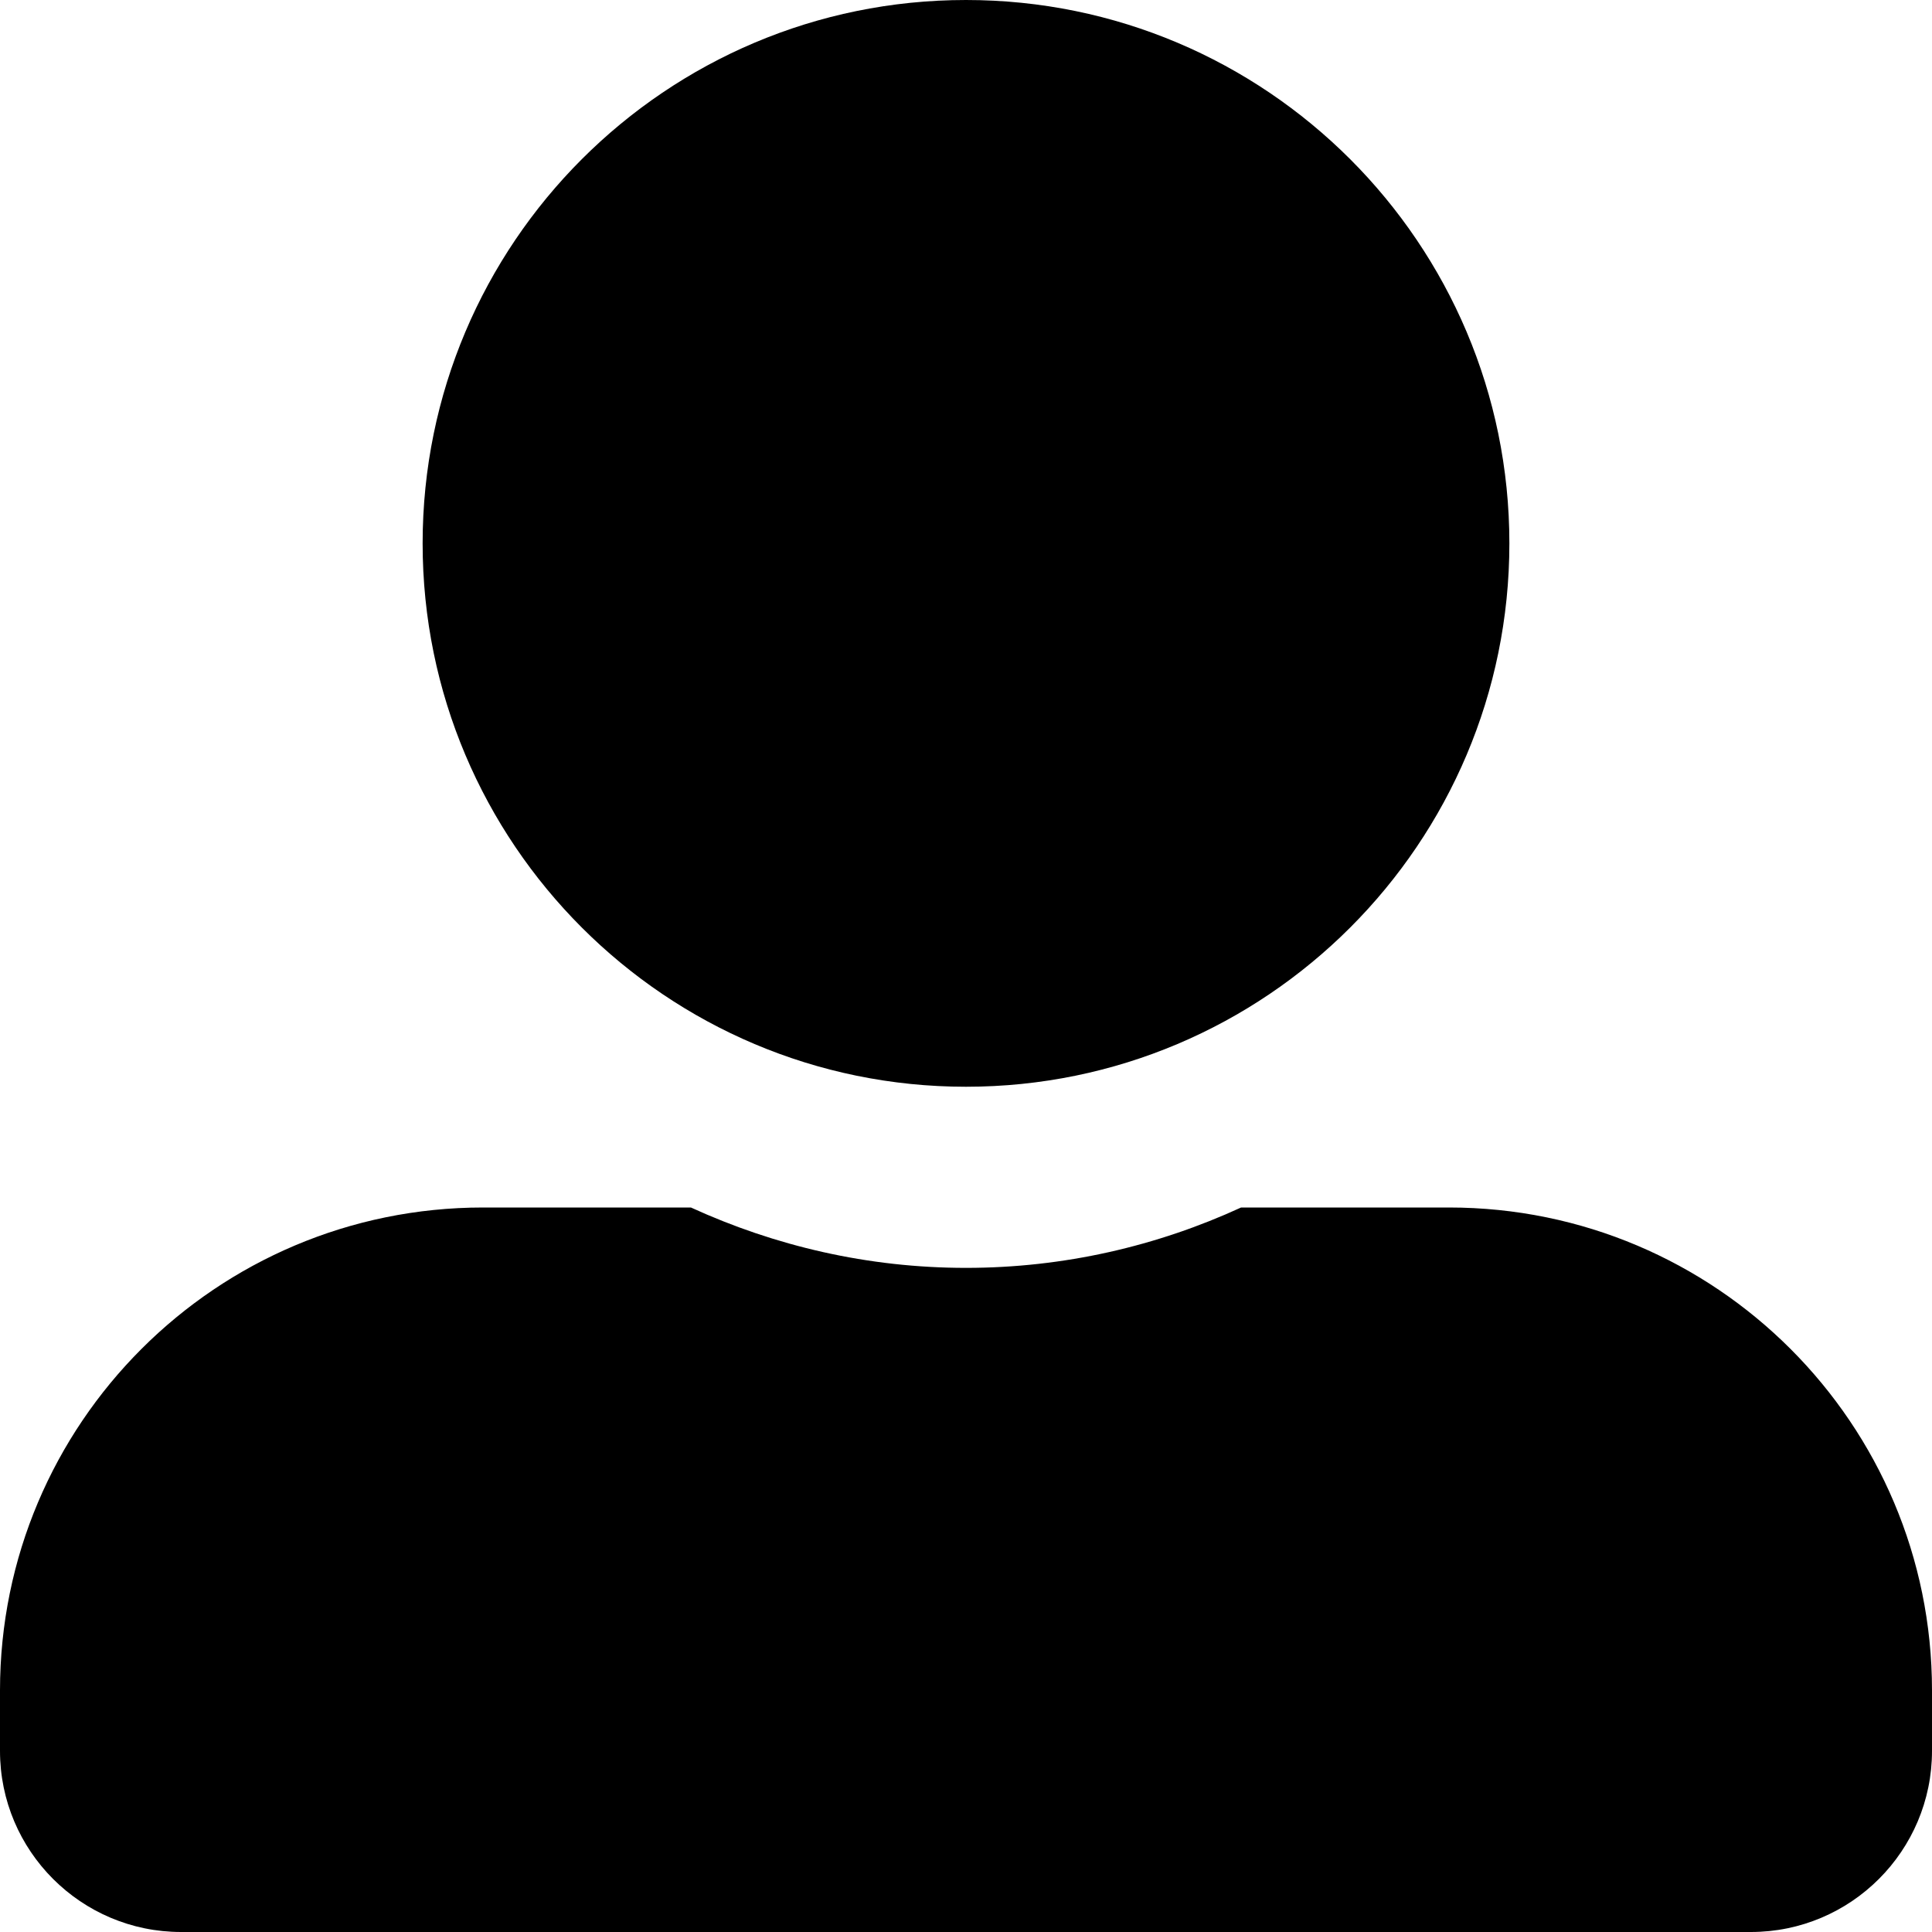
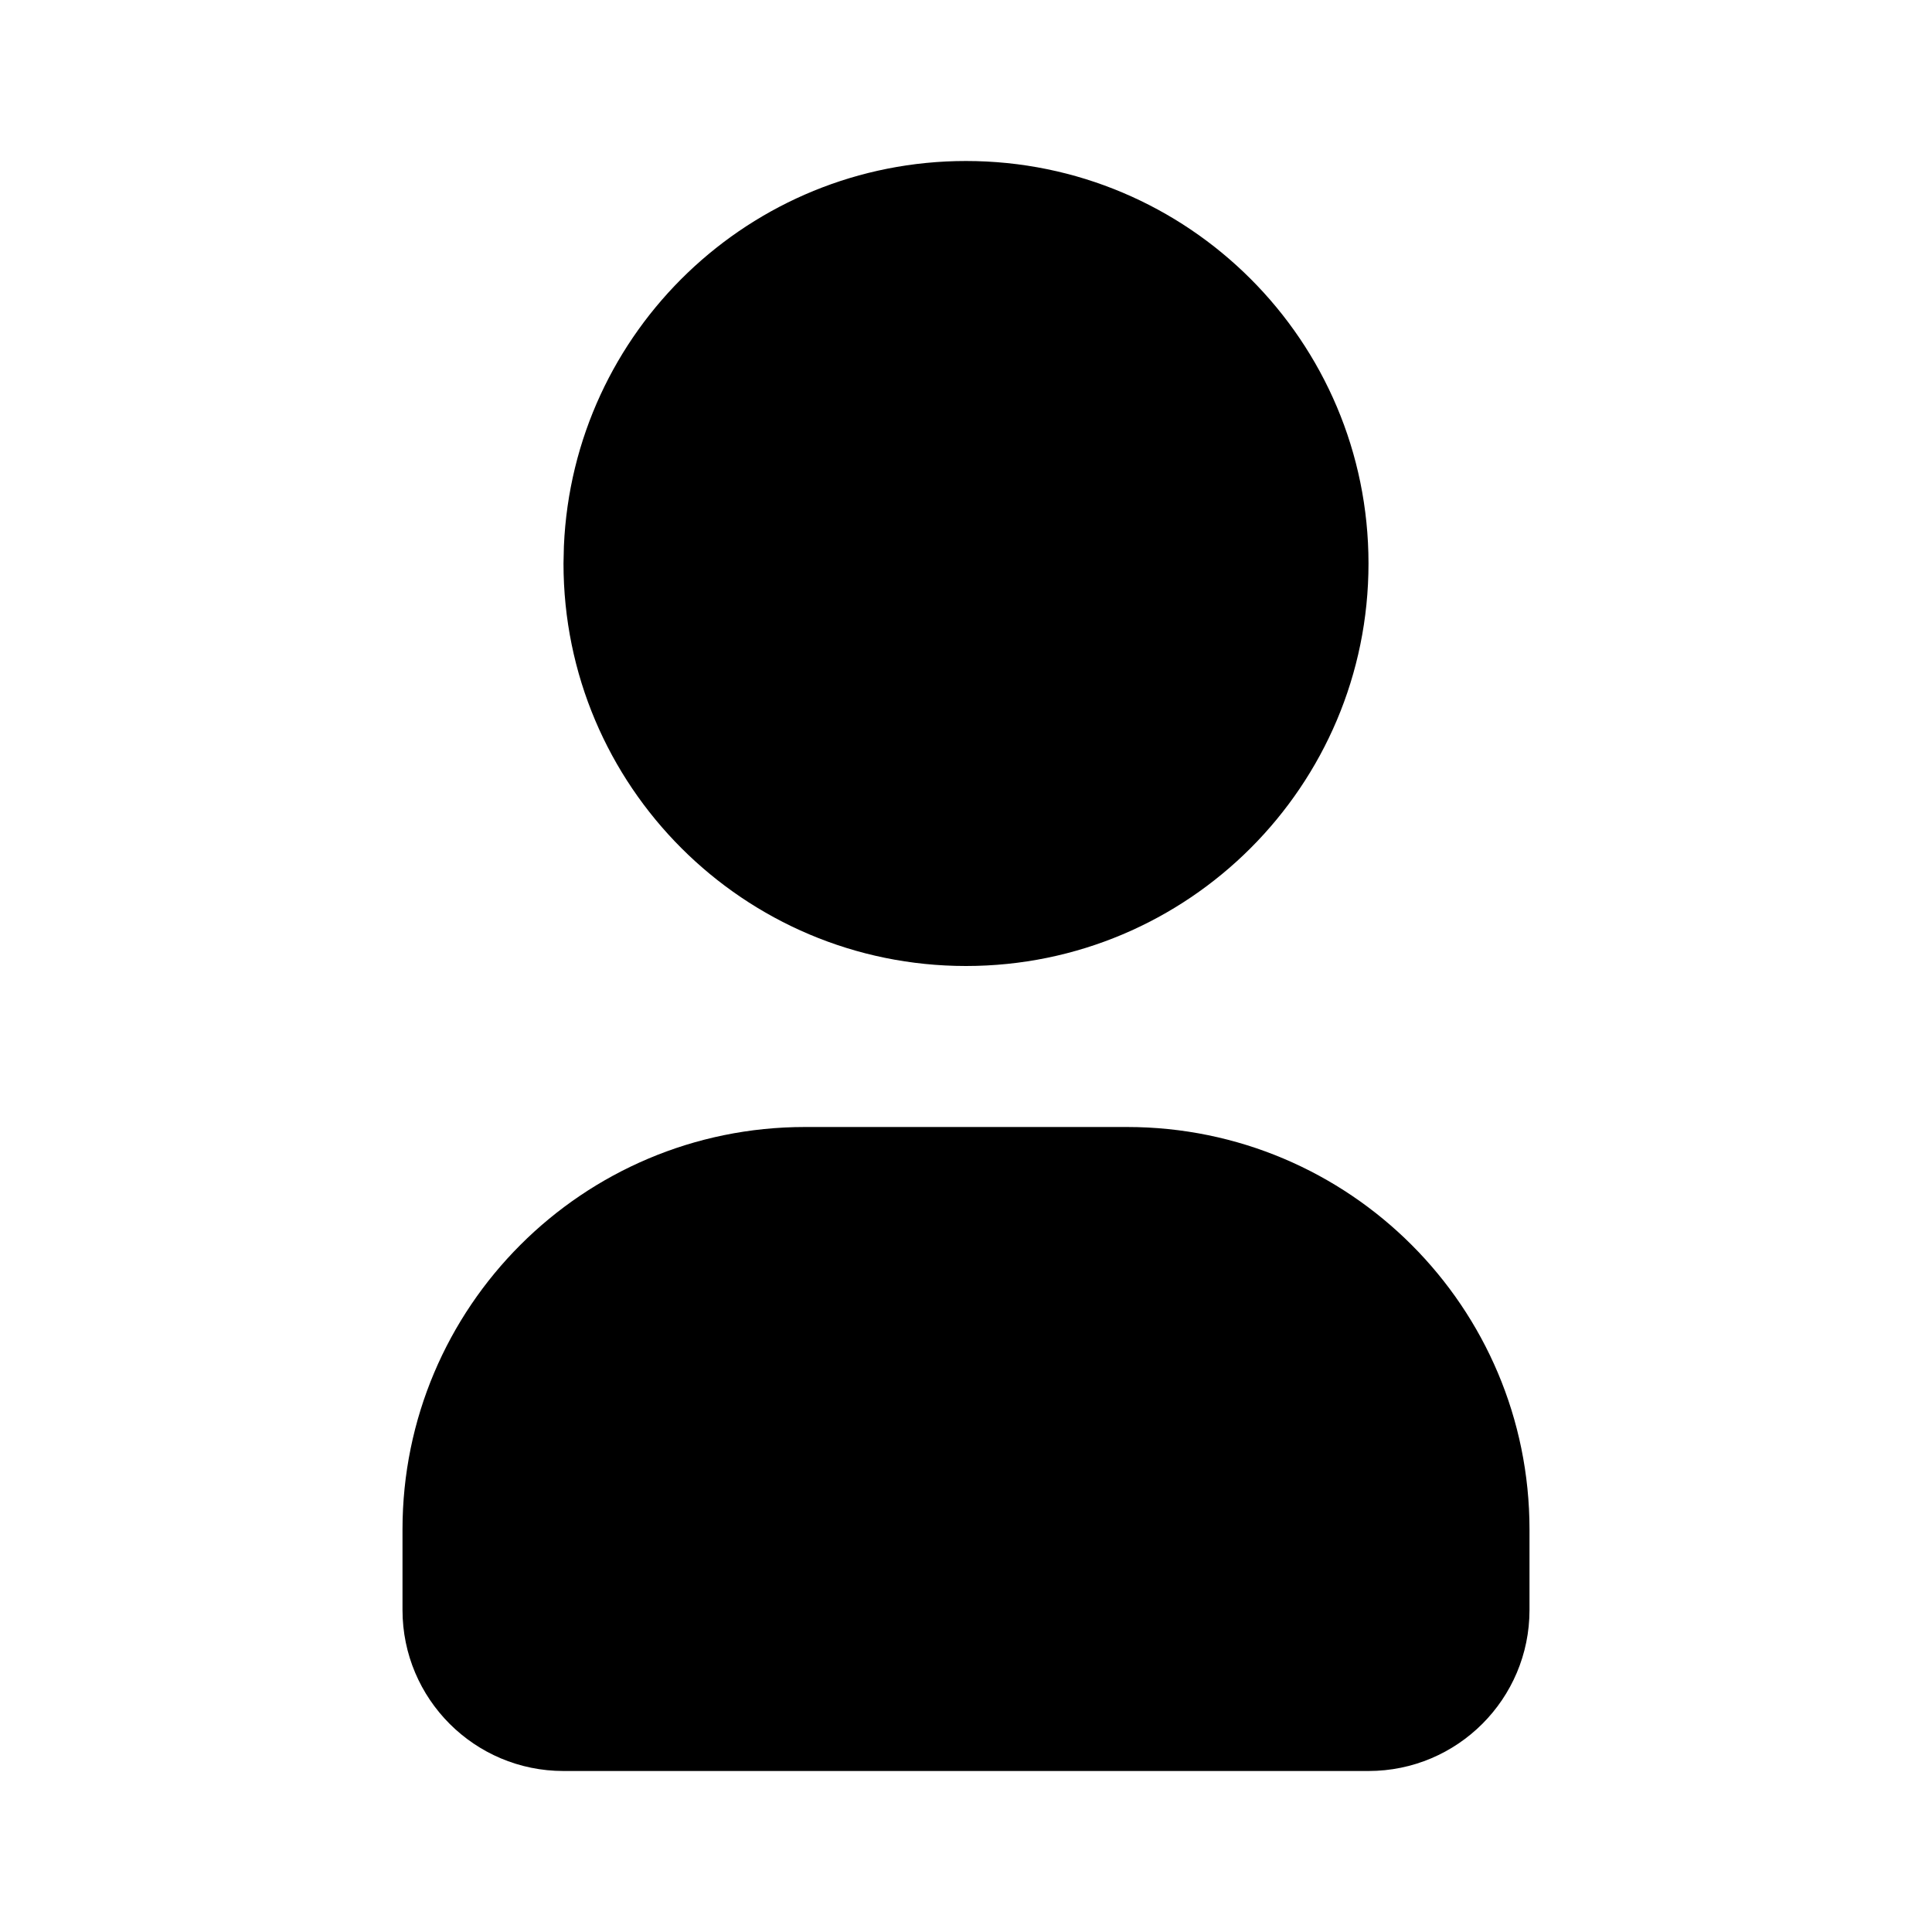
- <svg xmlns="http://www.w3.org/2000/svg" stroke="currentColor" fill="currentColor" stroke-width="0" viewBox="0 0 512 512" height="1em" width="1em">
-   <path d="M256 288c79.5 0 144-64.5 144-144S335.5 0 256 0 112 64.5 112 144s64.5 144 144 144zm128 32h-55.1c-22.2 10.2-46.9 16-72.9 16s-50.6-5.8-72.9-16H128C57.3 320 0 377.3 0 448v16c0 26.5 21.5 48 48 48h416c26.5 0 48-21.5 48-48v-16c0-70.7-57.3-128-128-128z" />
+ <svg xmlns="http://www.w3.org/2000/svg" stroke="currentColor" fill="currentColor" stroke-width="0" viewBox="0 0 24 24" height="1em" width="1em">
+   <path d="M12 2a5 5 0 1 1 -5 5l.005 -.217a5 5 0 0 1 4.995 -4.783z" />
+   <path d="M14 14a5 5 0 0 1 5 5v1a2 2 0 0 1 -2 2h-10a2 2 0 0 1 -2 -2v-1a5 5 0 0 1 5 -5h4z" />
</svg>
